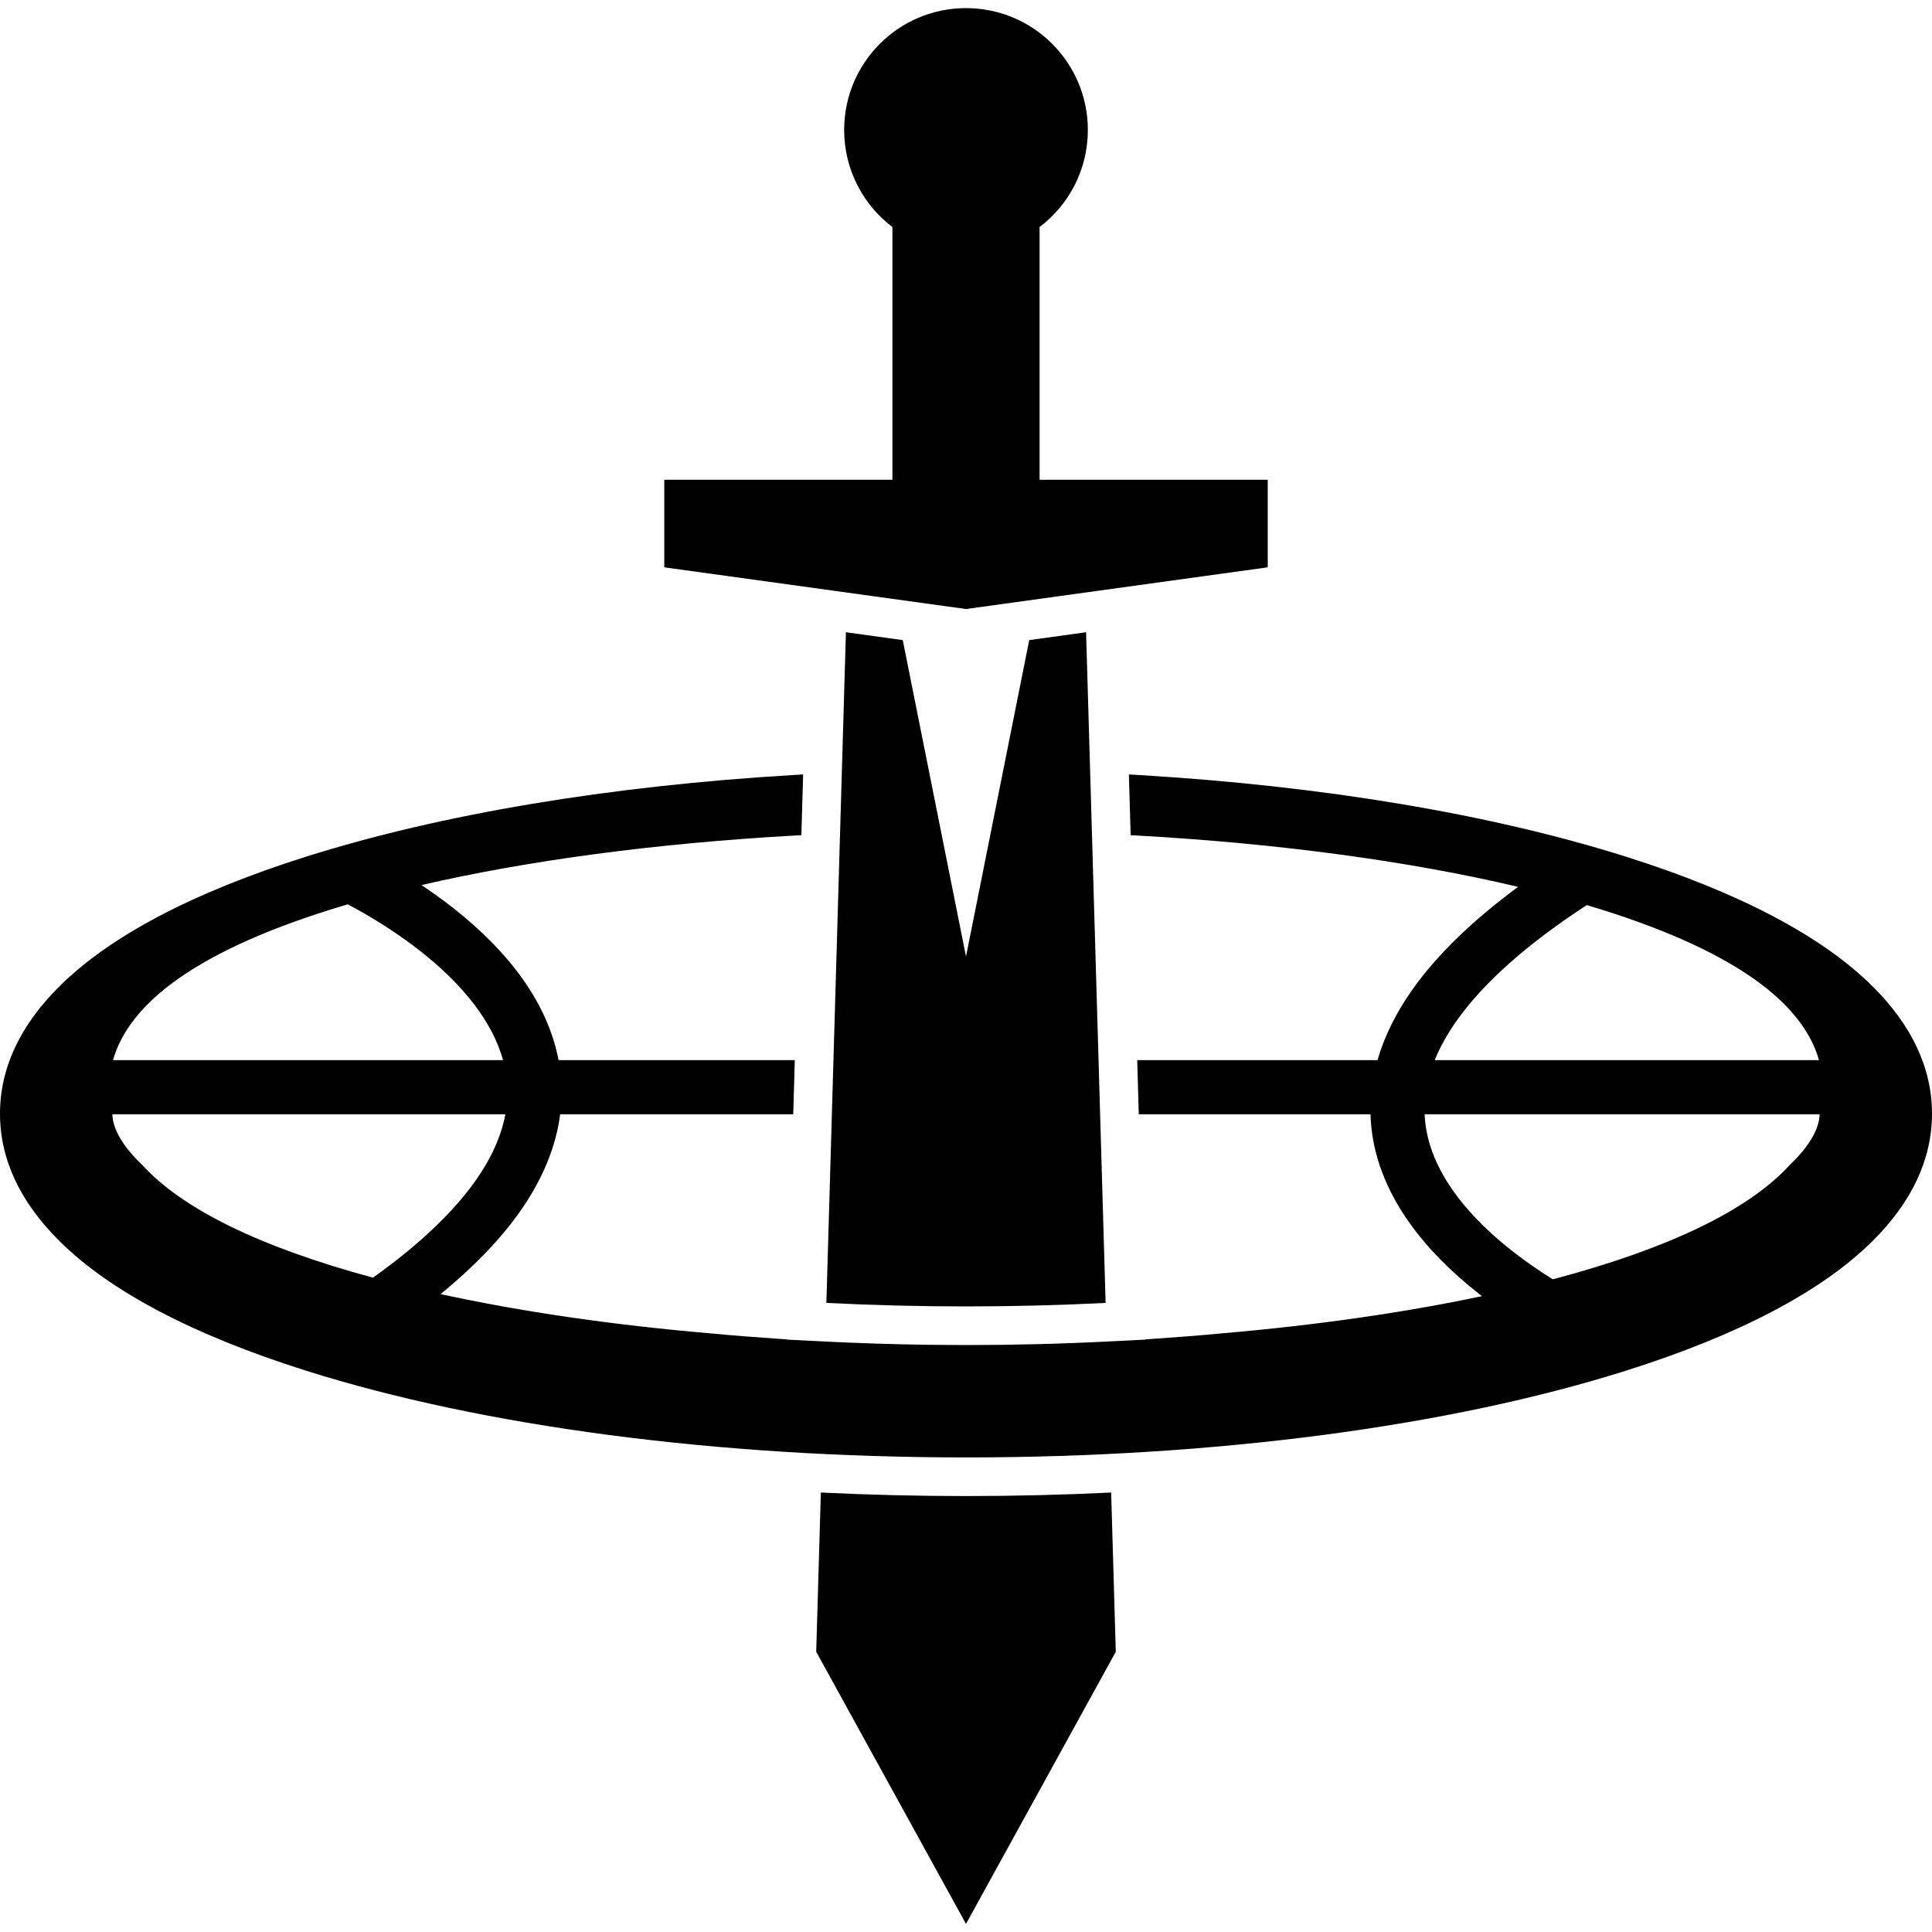
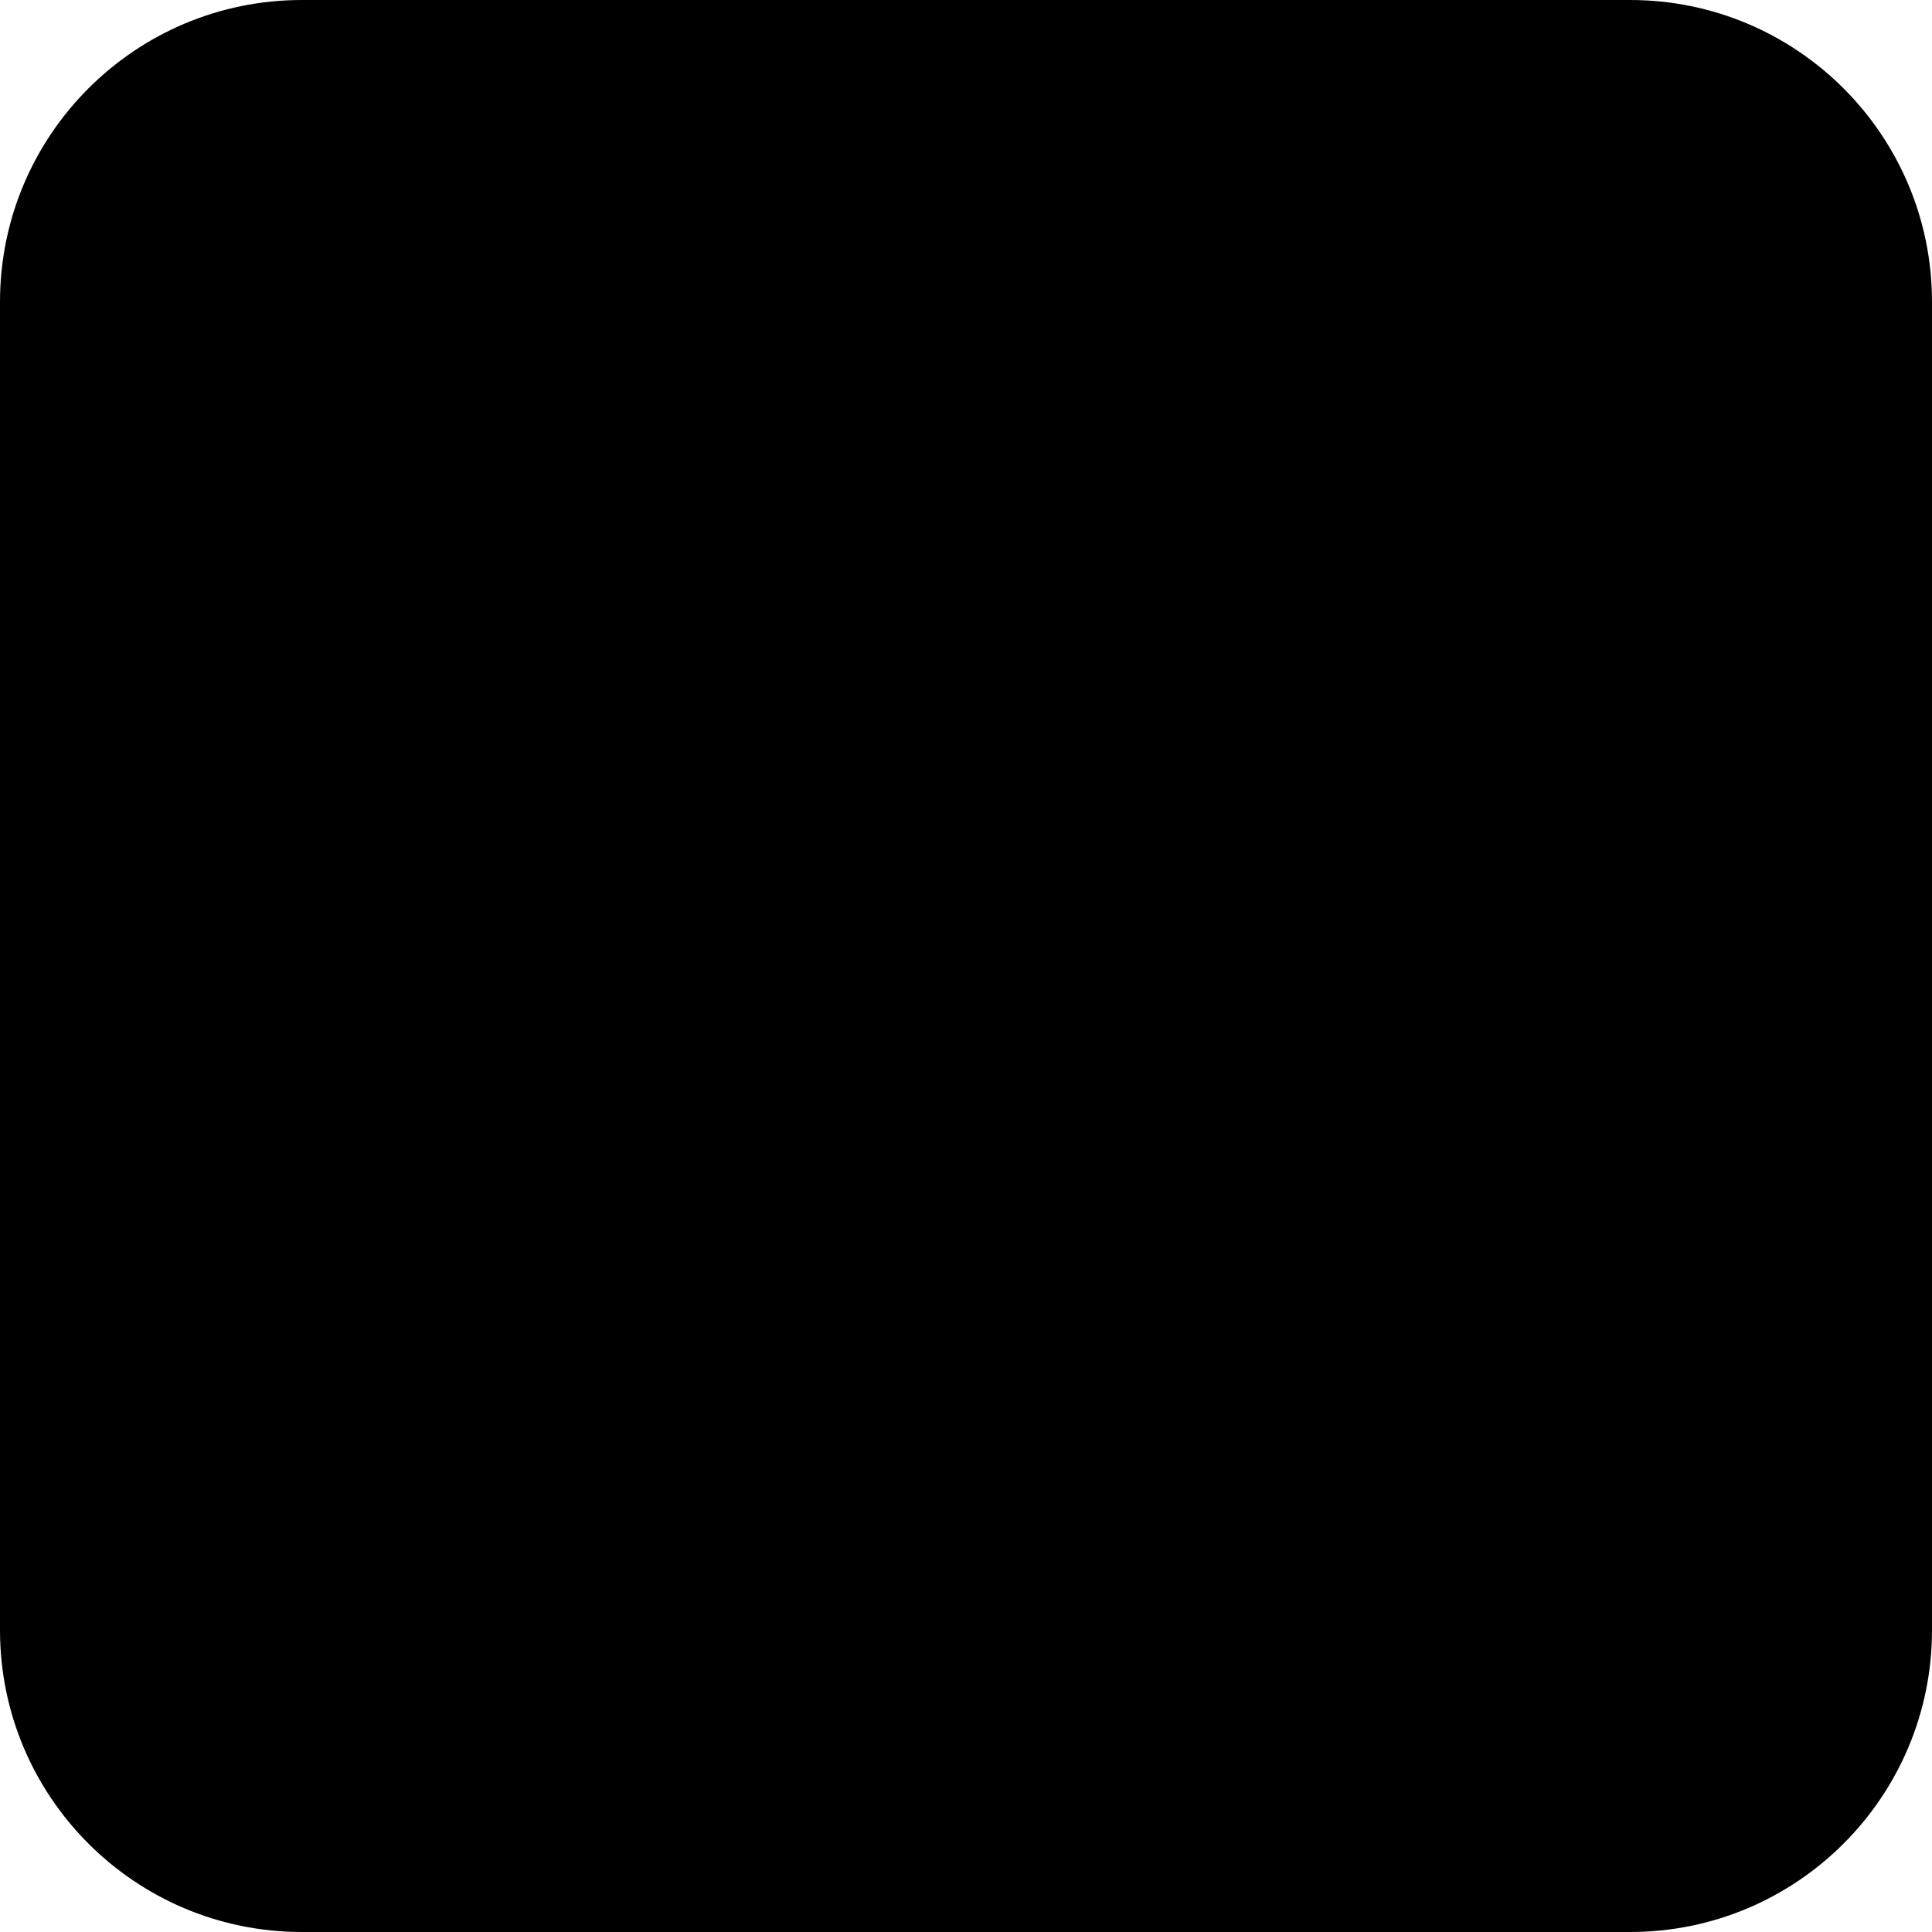
<svg xmlns="http://www.w3.org/2000/svg" id="LOGO" viewBox="0 0 3456 3456">
-   <defs>
-     <style>
+   <rect width="3456" height="3456" rx="540" fill="#000" />
+   <g transform="translate(432 432) scale(.75)">
+     <defs>
+       <style>
      .cls-1 {
        stroke: lab(76.014% -49.887 -20.418);
        stroke-miterlimit: 10;
      }

      .cls-1, .cls-2 {
        fill: lab(76.014% -49.887 -20.418);
      }
    </style>
-   </defs>
-   <path class="cls-1" d="M1728,2676.17c-87.68,0-174.41-2.15-259.65-6.32l-8.3,284.87,267.95,486.77,267.95-486.77-8.3-284.87c-85.24,4.17-171.97,6.32-259.65,6.32Z" />
-   <path class="cls-1" d="M2267.73,1014.83v-156.59h-408.07v-452.09c52.43-39.81,86.31-102.78,86.31-173.68,0-120.38-97.58-217.96-217.96-217.96s-217.96,97.59-217.96,217.96c0,70.9,33.88,133.88,86.3,173.68v452.09h-408.07v156.59l539.73,74.61,539.73-74.61Z" />
-   <path class="cls-1" d="M1728,1711.05l-113.12-566.04-101.68-14.05-34.96,1199.72c82.24,4.12,165.66,6.27,249.76,6.27s167.61-2.15,249.76-6.26l-34.96-1199.72-101.68,14.05-113.12,566.04Z" />
-   <path class="cls-2" d="M3349.5,1764.16c-90.7-89.94-238.87-167.84-440.39-231.53-241-76.17-542.75-126.75-872.63-146.28l-17.12-1.01,3.17,108.63,14.39.81c251.25,14.15,484.98,45.75,678.67,91.65-81.88,60.42-145.27,121.97-188.7,183.26-29.51,41.64-50.59,84.22-62.79,126.73h-429.84l2.82,96.82h414.48c.12,4.27.32,8.51.62,12.71,4.32,61.74,27.38,122.54,68.56,180.73,31.5,44.52,73.7,87.63,125.42,128.13,1.59,1.25,3.2,2.49,4.81,3.74-139.95,29.64-296.32,52.02-465.55,66.61-38.6,3.63-79.49,6.9-121.53,9.73l-15.09,1.02v.42s-65.69,3.29-65.69,3.29c-43.02,2.17-86.13,3.8-128.06,4.83l-.62.02c-19.54.48-39.36.85-58.9,1.11-.83.01-1.66.03-2.5.04-.87.02-1.73.03-2.6.04-21.96.27-42.38.39-62.42.39s-40.46-.13-62.52-.4l-4.11-.07c-63.65-.82-128.37-2.9-192.35-6.18l-61.81-3.1v-.41s-15.09-1.02-15.09-1.02c-42.05-2.83-82.91-6.1-121.58-9.74-176.16-15.18-338.24-38.78-482.39-70.23,59.1-48.39,106.44-97.47,140.97-146.21,40.85-57.66,65.34-116.62,72.9-175.48h416.91l2.82-96.82h-422.6c-9.36-49.34-30.81-97.95-63.88-144.68-31.5-44.52-73.7-87.63-125.42-128.13-17.69-13.86-36.42-27.35-55.95-40.33,190.92-44.17,419.92-74.67,665.19-88.48l14.39-.81,3.17-108.63-17.12,1.01c-329.89,19.53-631.64,70.11-872.63,146.28-201.52,63.69-349.69,141.59-440.39,231.53C35.83,1834.23,0,1910.95,0,1992.18s35.83,157.95,106.5,228.02c90.71,89.94,238.87,167.84,440.39,231.53,316.93,100.17,736.39,155.33,1181.1,155.33s864.18-55.16,1181.1-155.33c201.52-63.69,349.69-141.59,440.39-231.53,70.67-70.08,106.5-146.79,106.5-228.02s-35.83-157.95-106.5-228.02ZM2566.44,1896.4c9.51-23.46,22.74-47.21,39.49-70.84,48.13-67.89,126.35-137.35,232.55-206.51,128.94,38.31,229.84,82.94,299.98,132.68,62.06,44.01,100.77,92.6,115.32,144.68h-687.35ZM3254.97,1993.22c-.48,26.16-19.03,57.92-52.35,89.57l-.79.81c-73.29,80.49-215.04,149.17-421.3,204.13-.93.25-1.87.5-2.81.74-84.17-52.34-219.79-156.64-228.99-289.43-.13-1.93-.24-3.87-.32-5.82h706.56ZM202.21,1896.4c14.63-52.34,53.66-101.16,116.28-145.36,70.91-50.05,173-94.89,303.51-133.33,63.14,33.02,238.5,136.07,277.84,278.69H202.21ZM667.18,2285.51c-201.74-54.58-340.68-122.49-412.99-201.87l-.79-.81c-33.34-31.66-51.89-63.43-52.38-89.6h703c-7.32,39.2-25.42,79.35-53.96,119.6-40.19,56.69-101.7,114.77-182.88,172.68Z" />
+     </defs>
+     <path class="cls-1" d="M1728,2676.17c-87.68,0-174.41-2.15-259.65-6.32l-8.3,284.87,267.95,486.77,267.95-486.77-8.3-284.87c-85.24,4.17-171.97,6.32-259.65,6.32Z" />
+     <path class="cls-1" d="M2267.73,1014.83v-156.59h-408.07v-452.09c52.43-39.81,86.31-102.78,86.31-173.68,0-120.38-97.58-217.96-217.96-217.96s-217.96,97.59-217.96,217.96c0,70.9,33.88,133.88,86.3,173.68v452.09h-408.07v156.59l539.73,74.61,539.73-74.61Z" />
+     <path class="cls-1" d="M1728,1711.05l-113.12-566.04-101.68-14.05-34.96,1199.72c82.24,4.12,165.66,6.27,249.76,6.27s167.61-2.15,249.76-6.26l-34.96-1199.72-101.68,14.05-113.12,566.04Z" />
+     <path class="cls-2" d="M3349.5,1764.16c-90.7-89.94-238.87-167.84-440.39-231.53-241-76.17-542.75-126.75-872.63-146.28l-17.12-1.01,3.17,108.63,14.39.81c251.25,14.15,484.98,45.75,678.67,91.65-81.88,60.42-145.27,121.97-188.7,183.26-29.51,41.64-50.59,84.22-62.79,126.73h-429.84l2.82,96.82h414.48c.12,4.27.32,8.51.62,12.71,4.32,61.74,27.38,122.54,68.56,180.73,31.5,44.52,73.7,87.63,125.42,128.13,1.59,1.25,3.2,2.49,4.81,3.74-139.95,29.64-296.32,52.02-465.55,66.61-38.6,3.63-79.49,6.9-121.53,9.73l-15.09,1.02v.42s-65.69,3.29-65.69,3.29c-43.02,2.17-86.13,3.8-128.06,4.83l-.62.02c-19.54.48-39.36.85-58.9,1.11-.83.01-1.66.03-2.5.04-.87.02-1.73.03-2.6.04-21.96.27-42.38.39-62.42.39s-40.46-.13-62.52-.4l-4.11-.07c-63.65-.82-128.37-2.9-192.35-6.18l-61.81-3.1v-.41s-15.09-1.02-15.09-1.02c-42.05-2.83-82.91-6.1-121.58-9.74-176.16-15.18-338.24-38.78-482.39-70.23,59.1-48.39,106.44-97.47,140.97-146.21,40.85-57.66,65.34-116.62,72.9-175.48h416.91l2.82-96.82h-422.6c-9.36-49.34-30.81-97.95-63.88-144.68-31.5-44.52-73.7-87.63-125.42-128.13-17.69-13.86-36.42-27.35-55.95-40.33,190.92-44.17,419.92-74.67,665.19-88.48l14.39-.81,3.17-108.63-17.12,1.01c-329.89,19.53-631.64,70.11-872.63,146.28-201.52,63.69-349.69,141.59-440.39,231.53C35.83,1834.23,0,1910.95,0,1992.18s35.83,157.95,106.5,228.02c90.71,89.94,238.87,167.84,440.39,231.53,316.93,100.17,736.39,155.33,1181.1,155.33s864.18-55.16,1181.1-155.33c201.52-63.69,349.69-141.59,440.39-231.53,70.67-70.08,106.5-146.79,106.5-228.02s-35.83-157.95-106.5-228.02ZM2566.44,1896.4c9.51-23.46,22.74-47.21,39.49-70.84,48.13-67.89,126.35-137.35,232.55-206.51,128.94,38.31,229.84,82.94,299.98,132.68,62.06,44.01,100.77,92.6,115.32,144.68h-687.35ZM3254.97,1993.22c-.48,26.16-19.03,57.92-52.35,89.57l-.79.81c-73.29,80.49-215.04,149.17-421.3,204.13-.93.25-1.87.5-2.81.74-84.17-52.34-219.79-156.64-228.99-289.43-.13-1.93-.24-3.87-.32-5.82h706.56ZM202.21,1896.4c14.63-52.34,53.66-101.16,116.28-145.36,70.91-50.05,173-94.89,303.51-133.33,63.14,33.02,238.5,136.07,277.84,278.69H202.21ZM667.18,2285.51c-201.74-54.58-340.68-122.49-412.99-201.87l-.79-.81c-33.34-31.66-51.89-63.43-52.38-89.6h703c-7.32,39.2-25.42,79.35-53.96,119.6-40.19,56.69-101.7,114.77-182.88,172.68Z" />
+   </g>
</svg>
